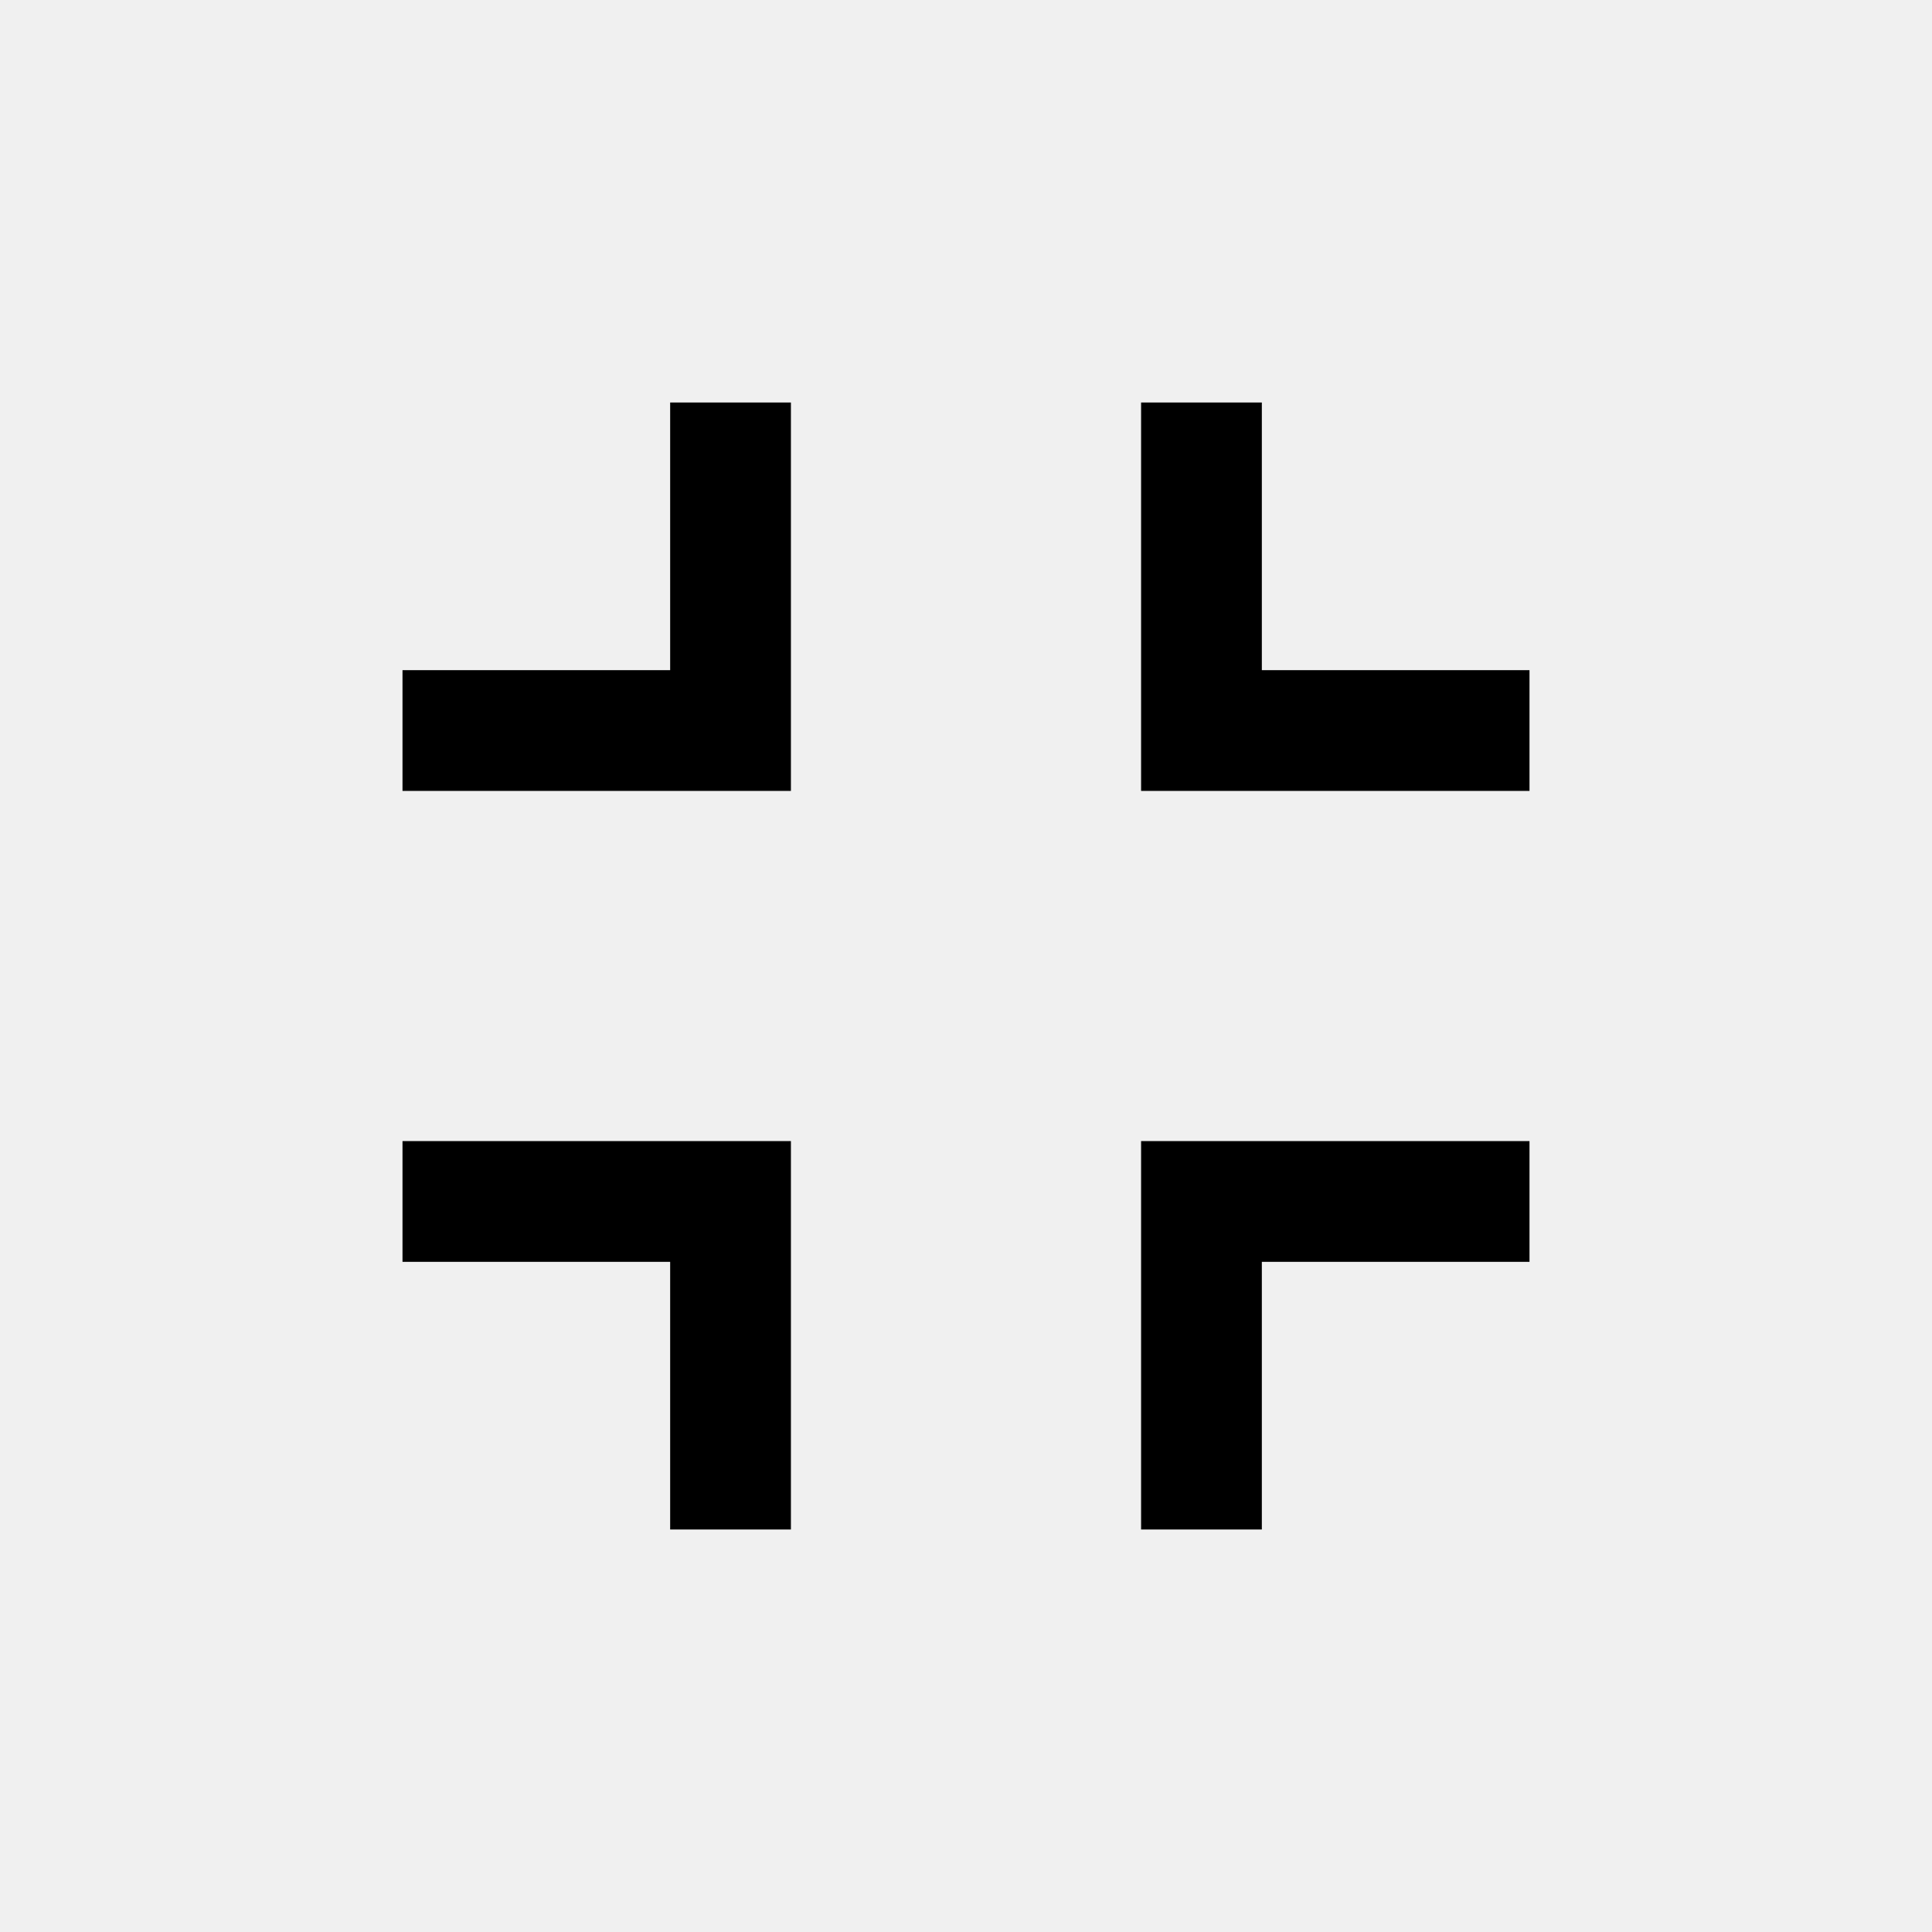
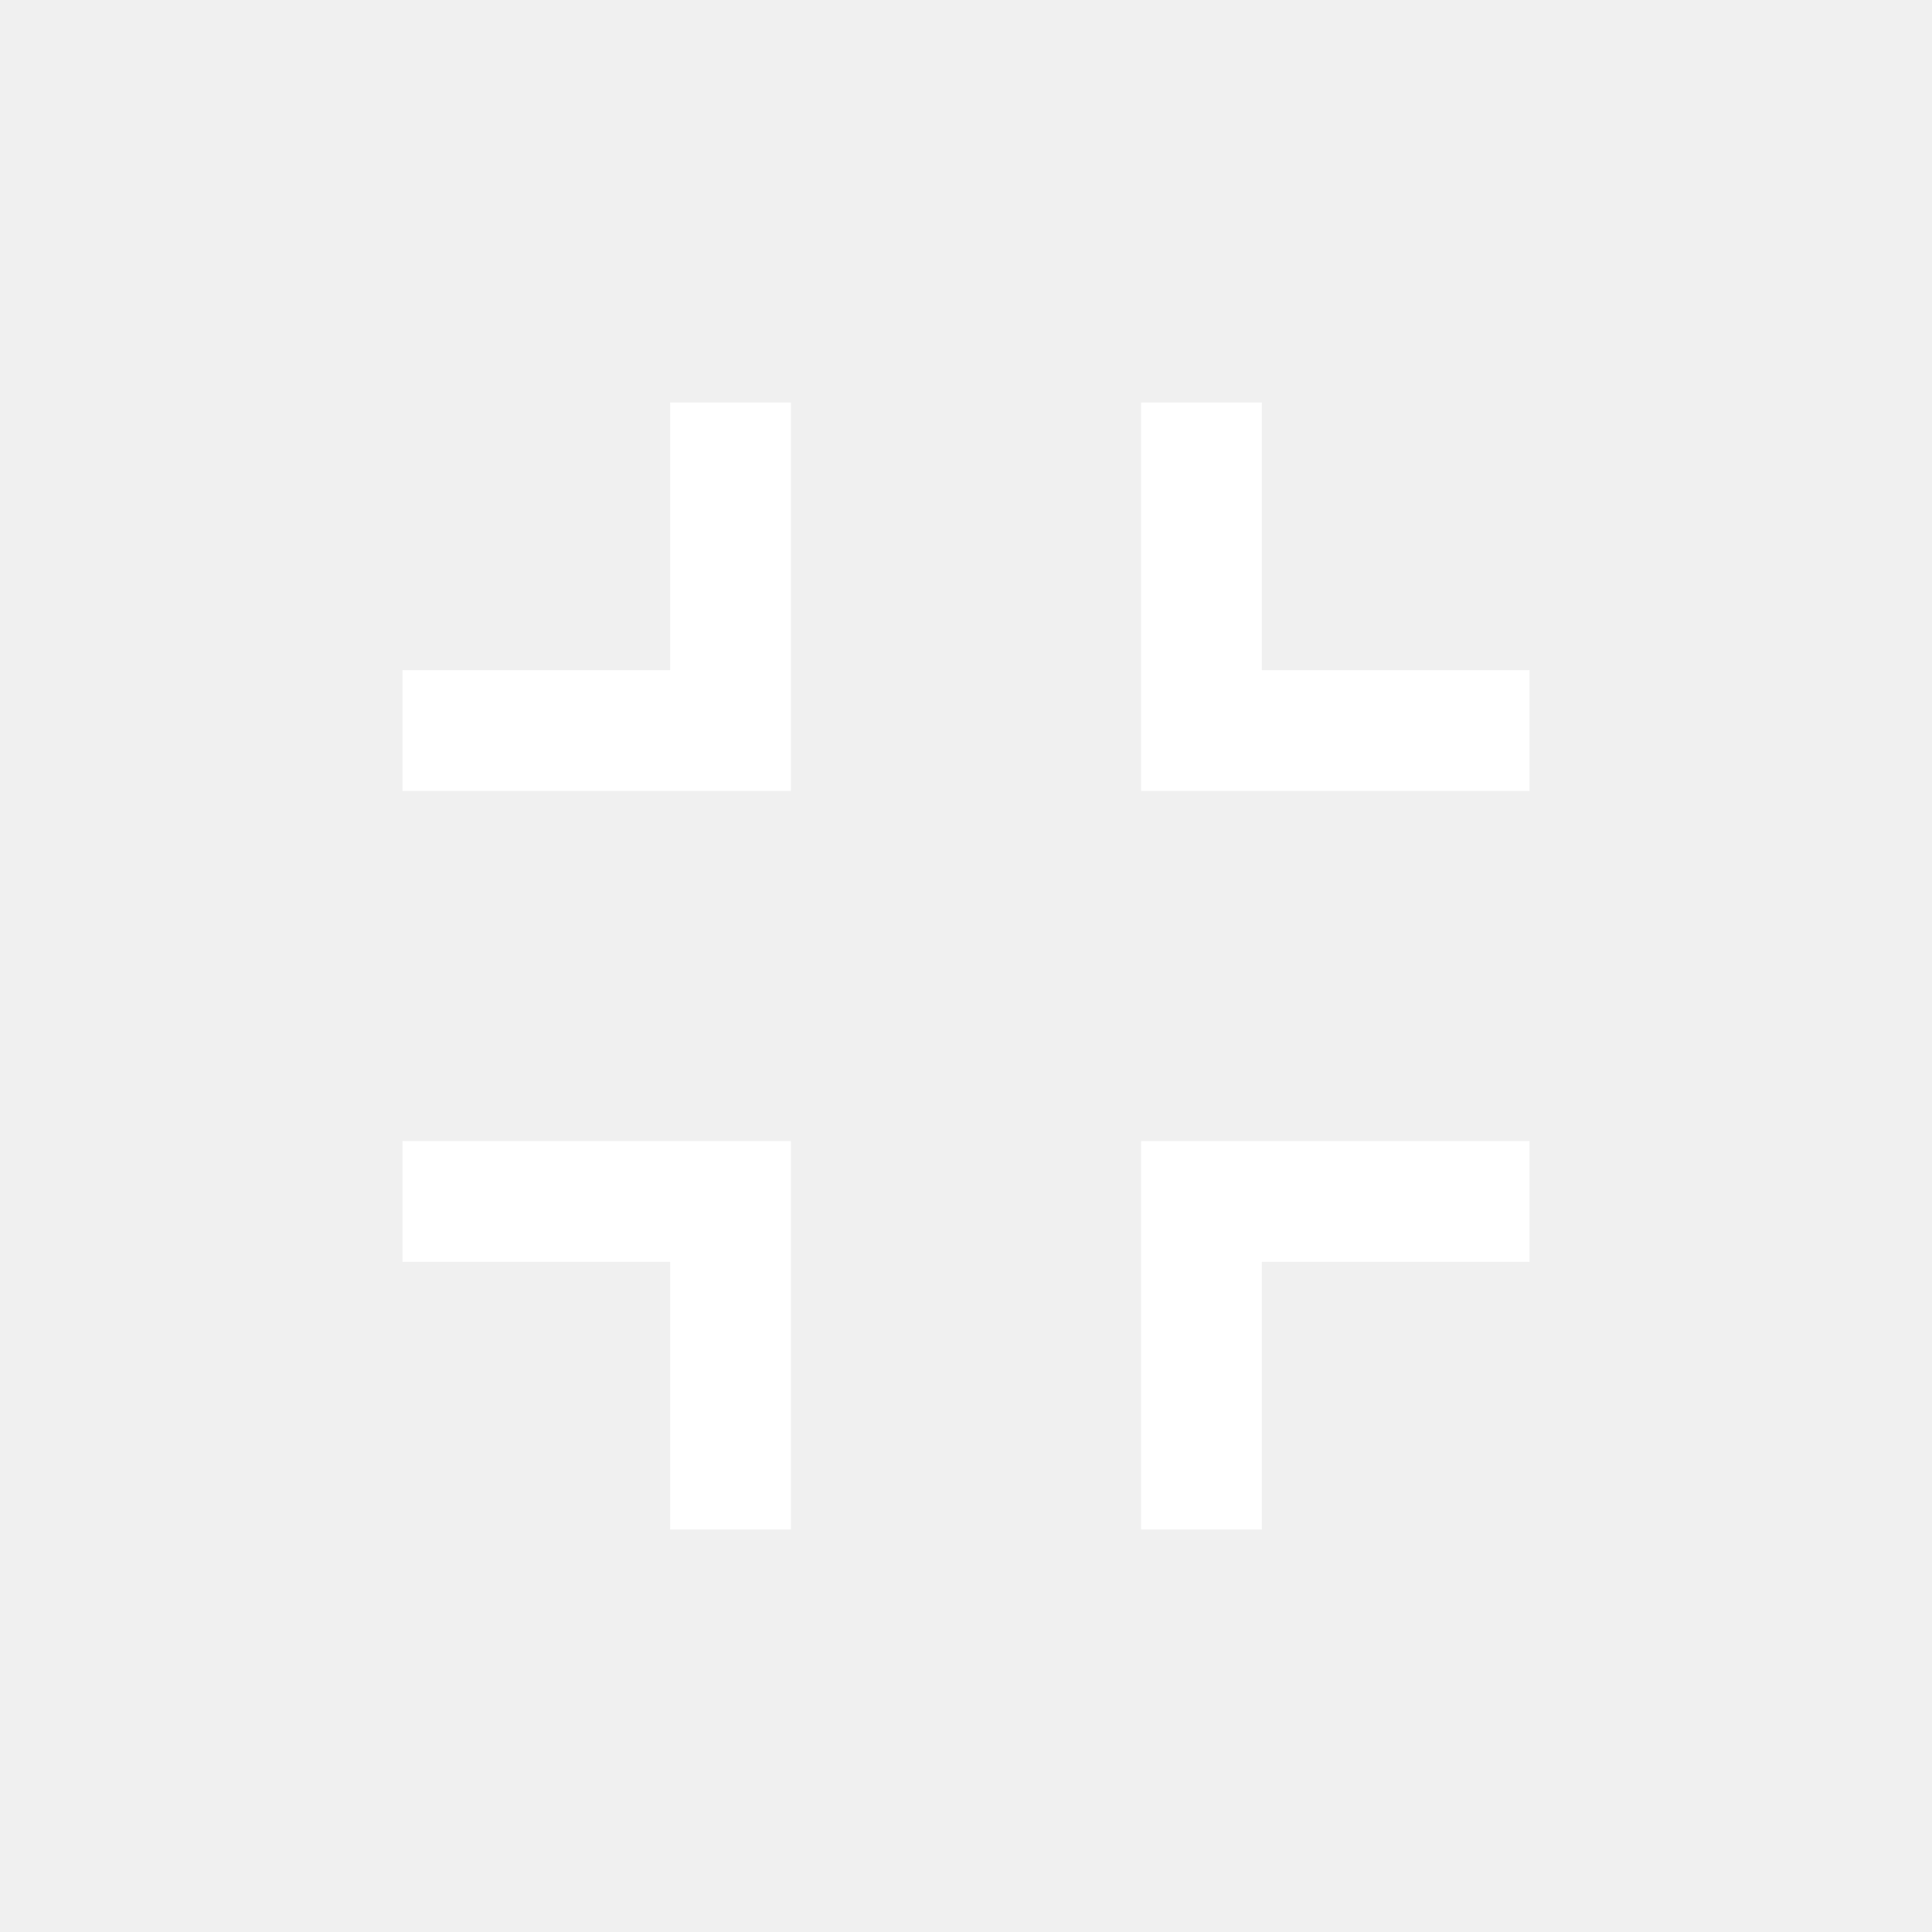
- <svg xmlns="http://www.w3.org/2000/svg" height="48" viewBox="0 96 960 960" width="48">
+ <svg xmlns="http://www.w3.org/2000/svg" fill="white" height="48" viewBox="0 96 960 960" width="48">
  <path d="M333 856V723H200v-60h193v193h-60Zm234 0V663h193v60H627v133h-60ZM200 489v-60h133V296h60v193H200Zm367 0V296h60v133h133v60H567Z" />
</svg>
